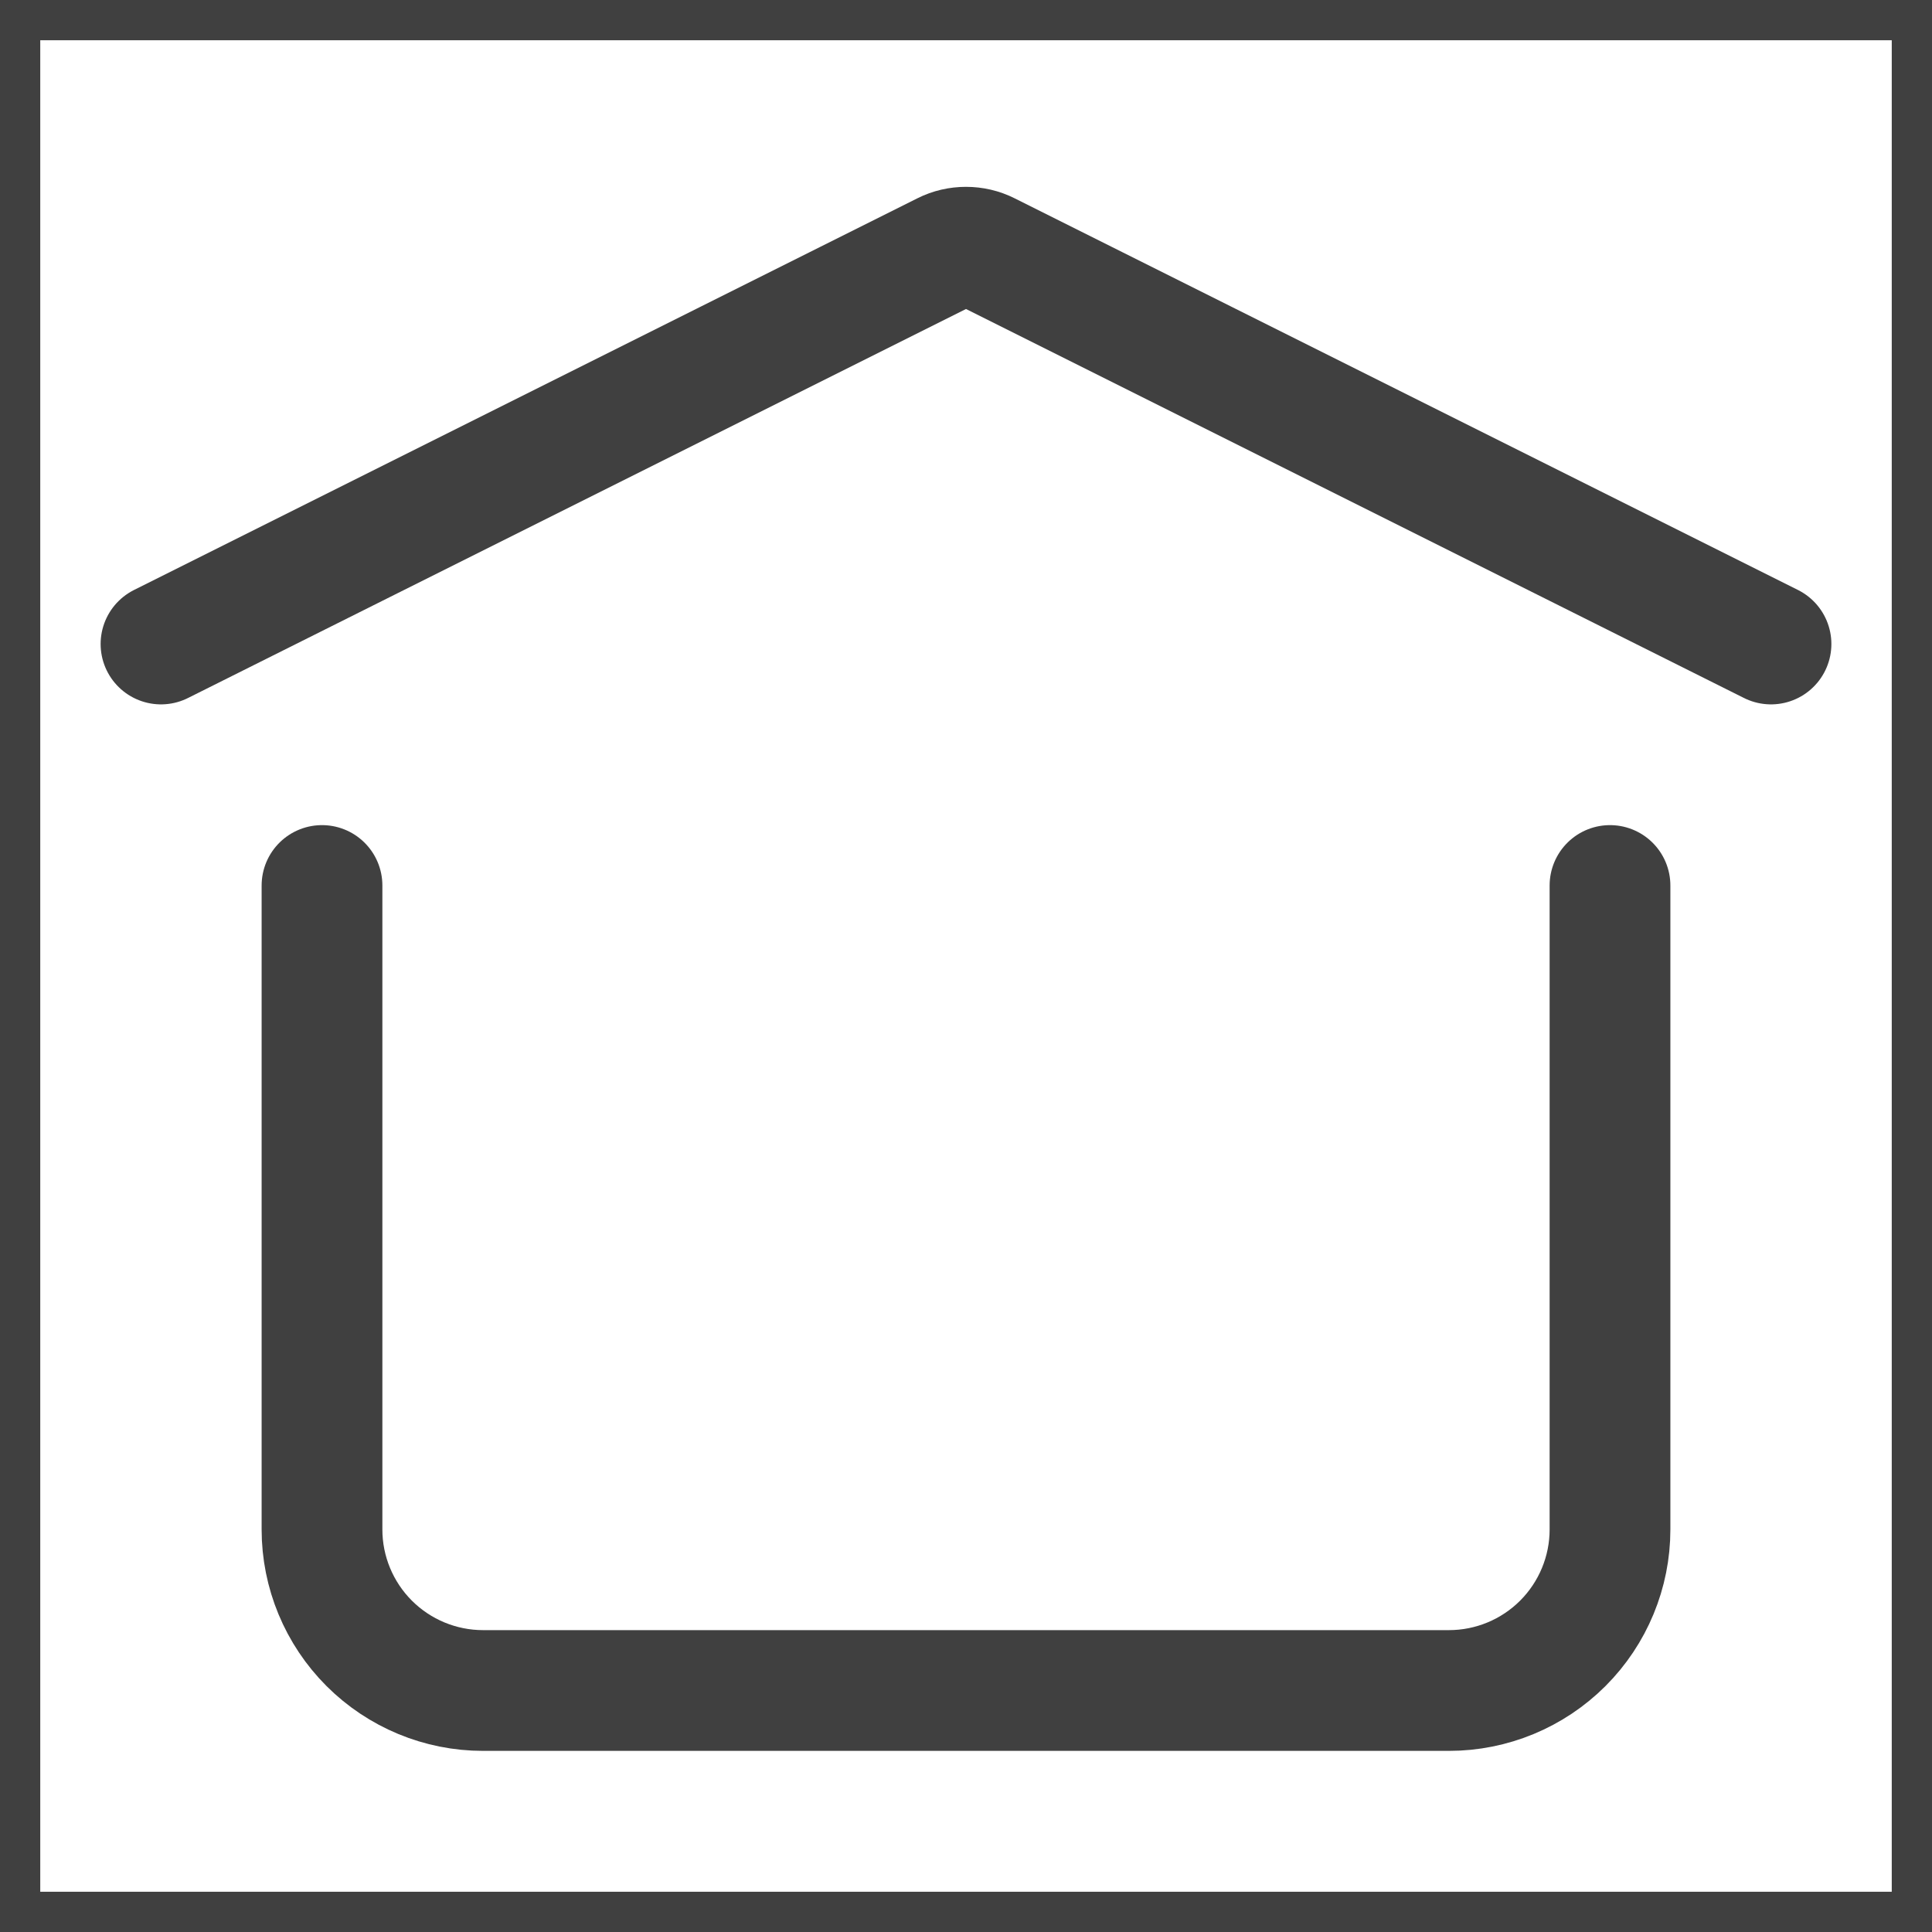
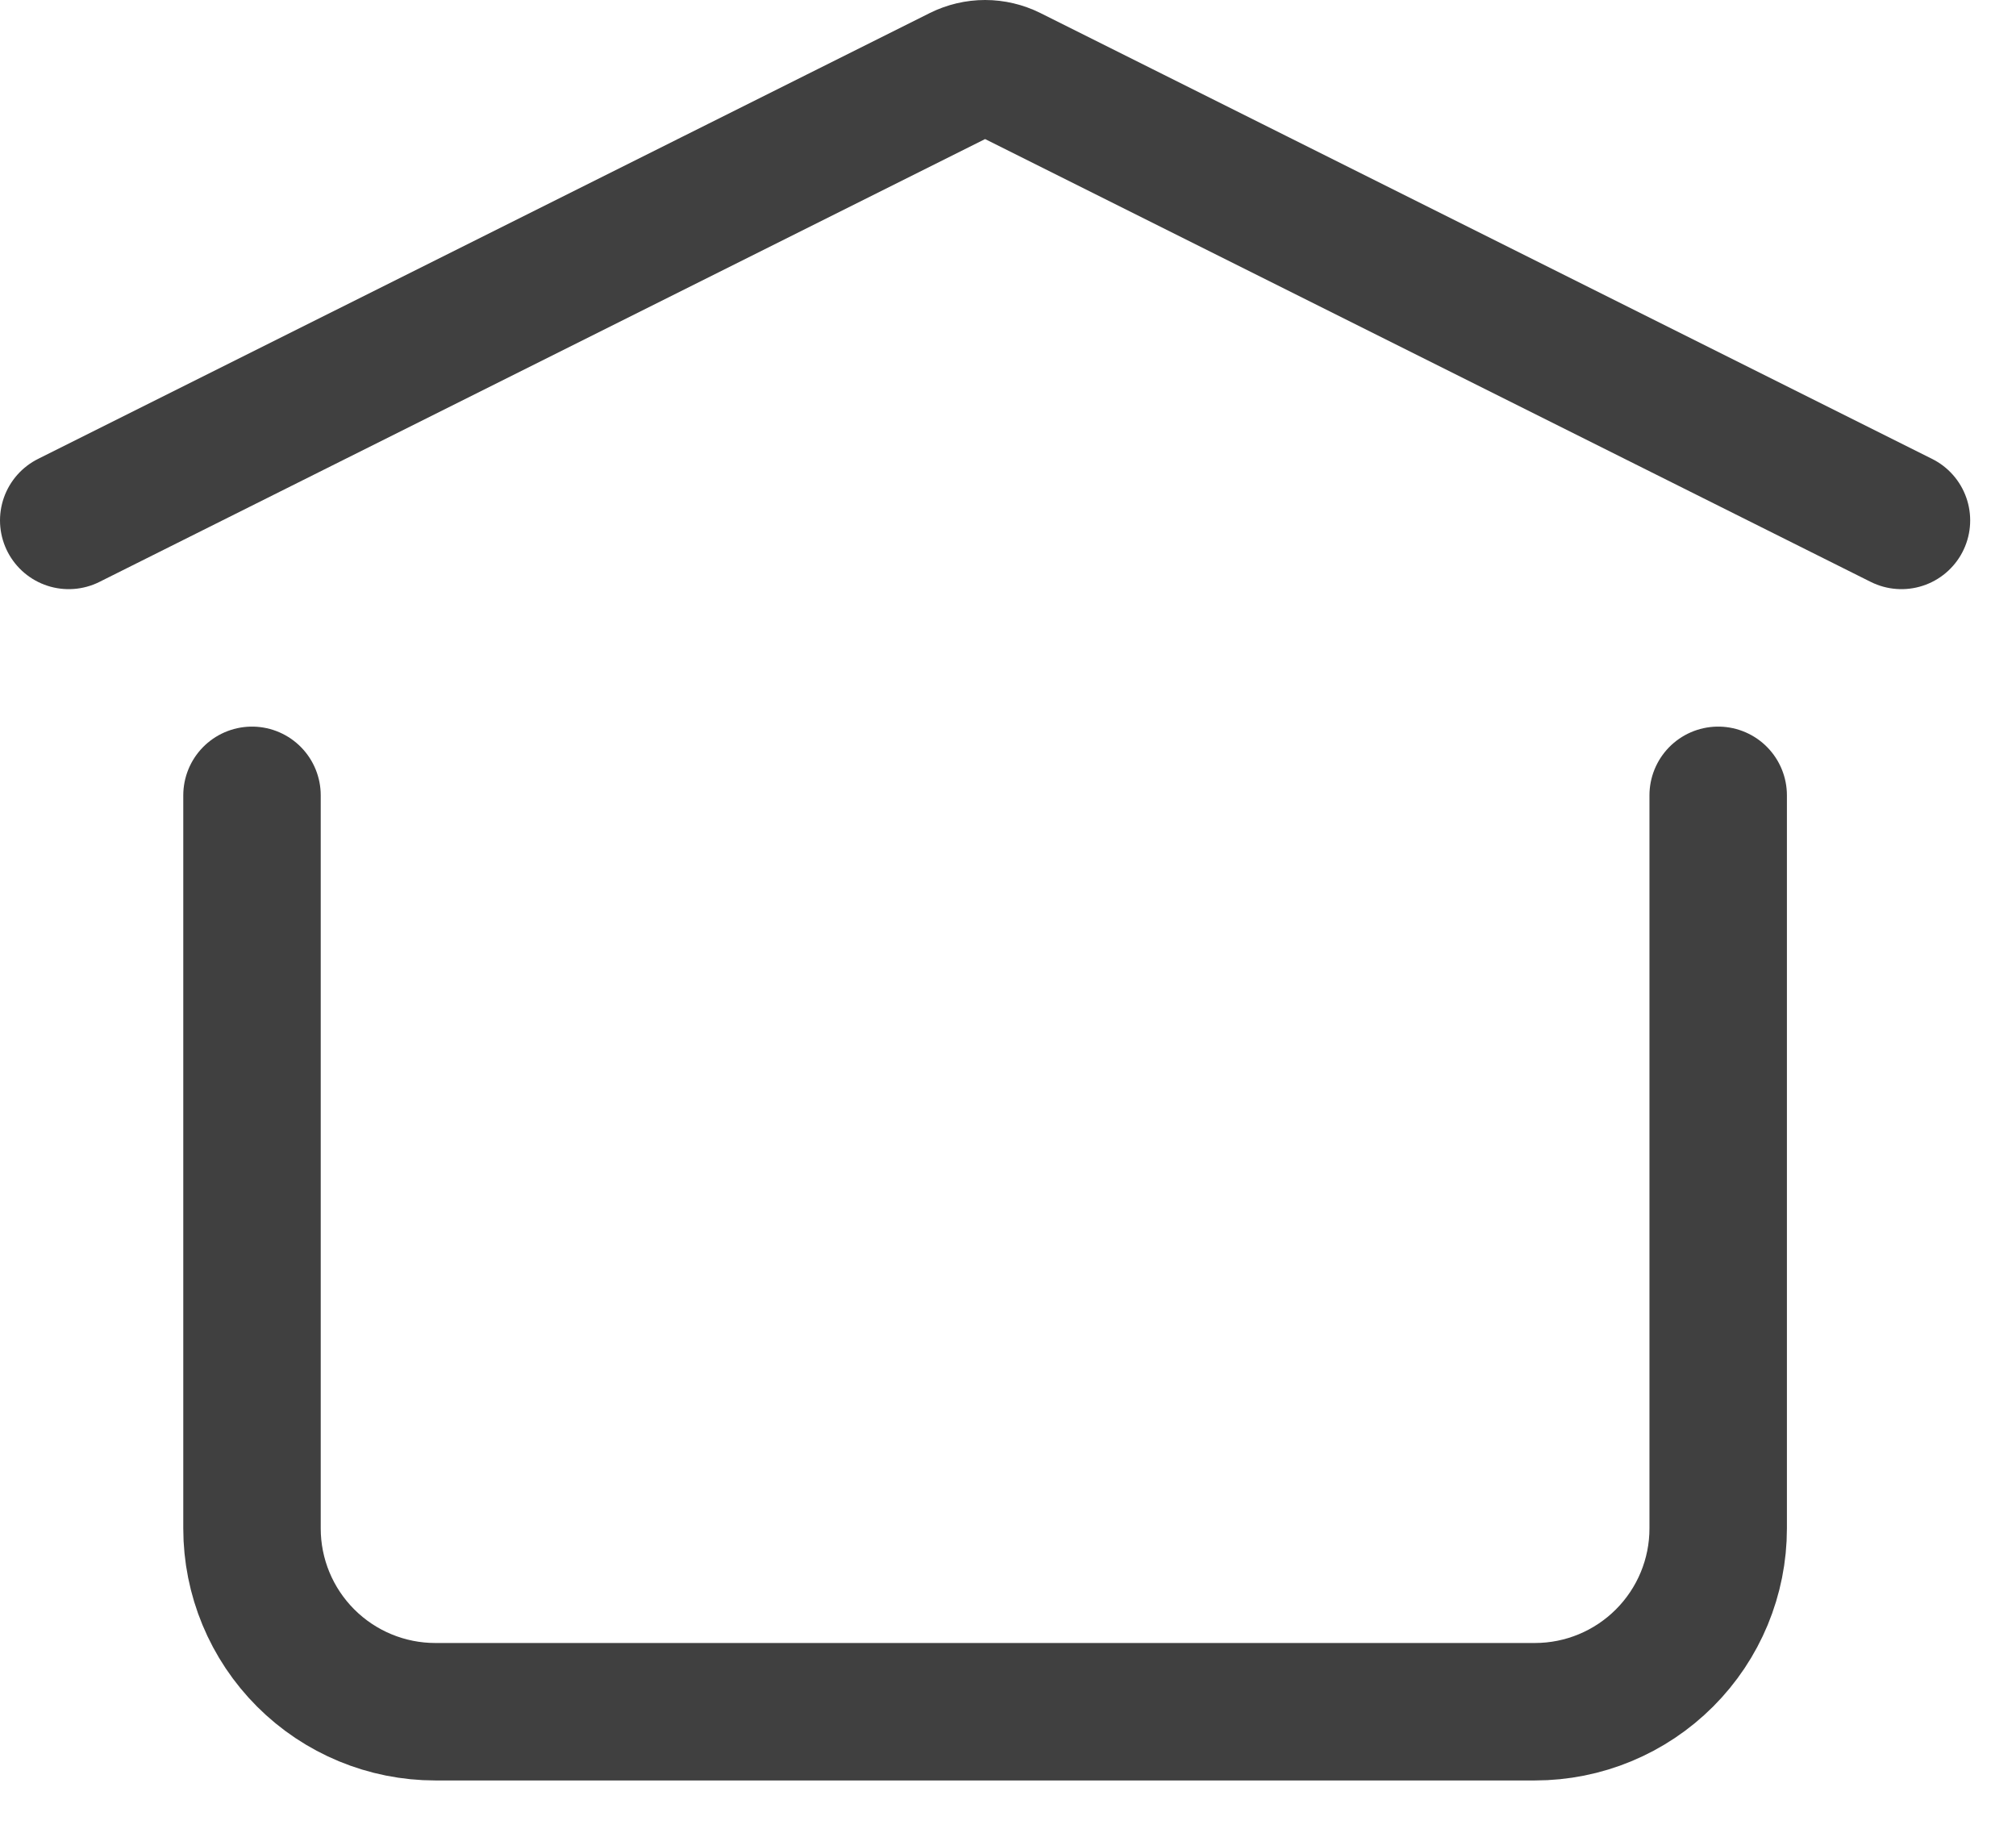
- <svg xmlns="http://www.w3.org/2000/svg" width="24" height="24" viewBox="0 0 24 24" fill="none">
-   <rect width="24" height="24" stroke="#404040" />
-   <path d="M2 8L11.732 3.134C11.815 3.092 11.907 3.071 12 3.071C12.093 3.071 12.185 3.092 12.268 3.134L22 8M20 11V19C20 19.53 19.789 20.039 19.414 20.414C19.039 20.789 18.53 21 18 21H6C5.47 21 4.961 20.789 4.586 20.414C4.211 20.039 4 19.53 4 19V11" stroke="#404040" stroke-width="1.5" stroke-linecap="round" stroke-linejoin="round" />
+ <svg xmlns="http://www.w3.org/2000/svg" width="22" height="20" viewBox="0 0 22 20" fill="none">
+   <path d="M0.75 5.679L10.482 0.813C10.565 0.772 10.657 0.75 10.75 0.75C10.843 0.75 10.935 0.772 11.018 0.813L20.75 5.679M18.75 8.679V16.679C18.75 17.21 18.539 17.718 18.164 18.093C17.789 18.468 17.281 18.679 16.75 18.679H4.75C4.22 18.679 3.711 18.468 3.336 18.093C2.961 17.718 2.75 17.21 2.75 16.679V8.679" stroke="#404040" stroke-width="1.5" stroke-linecap="round" stroke-linejoin="round" />
</svg>
